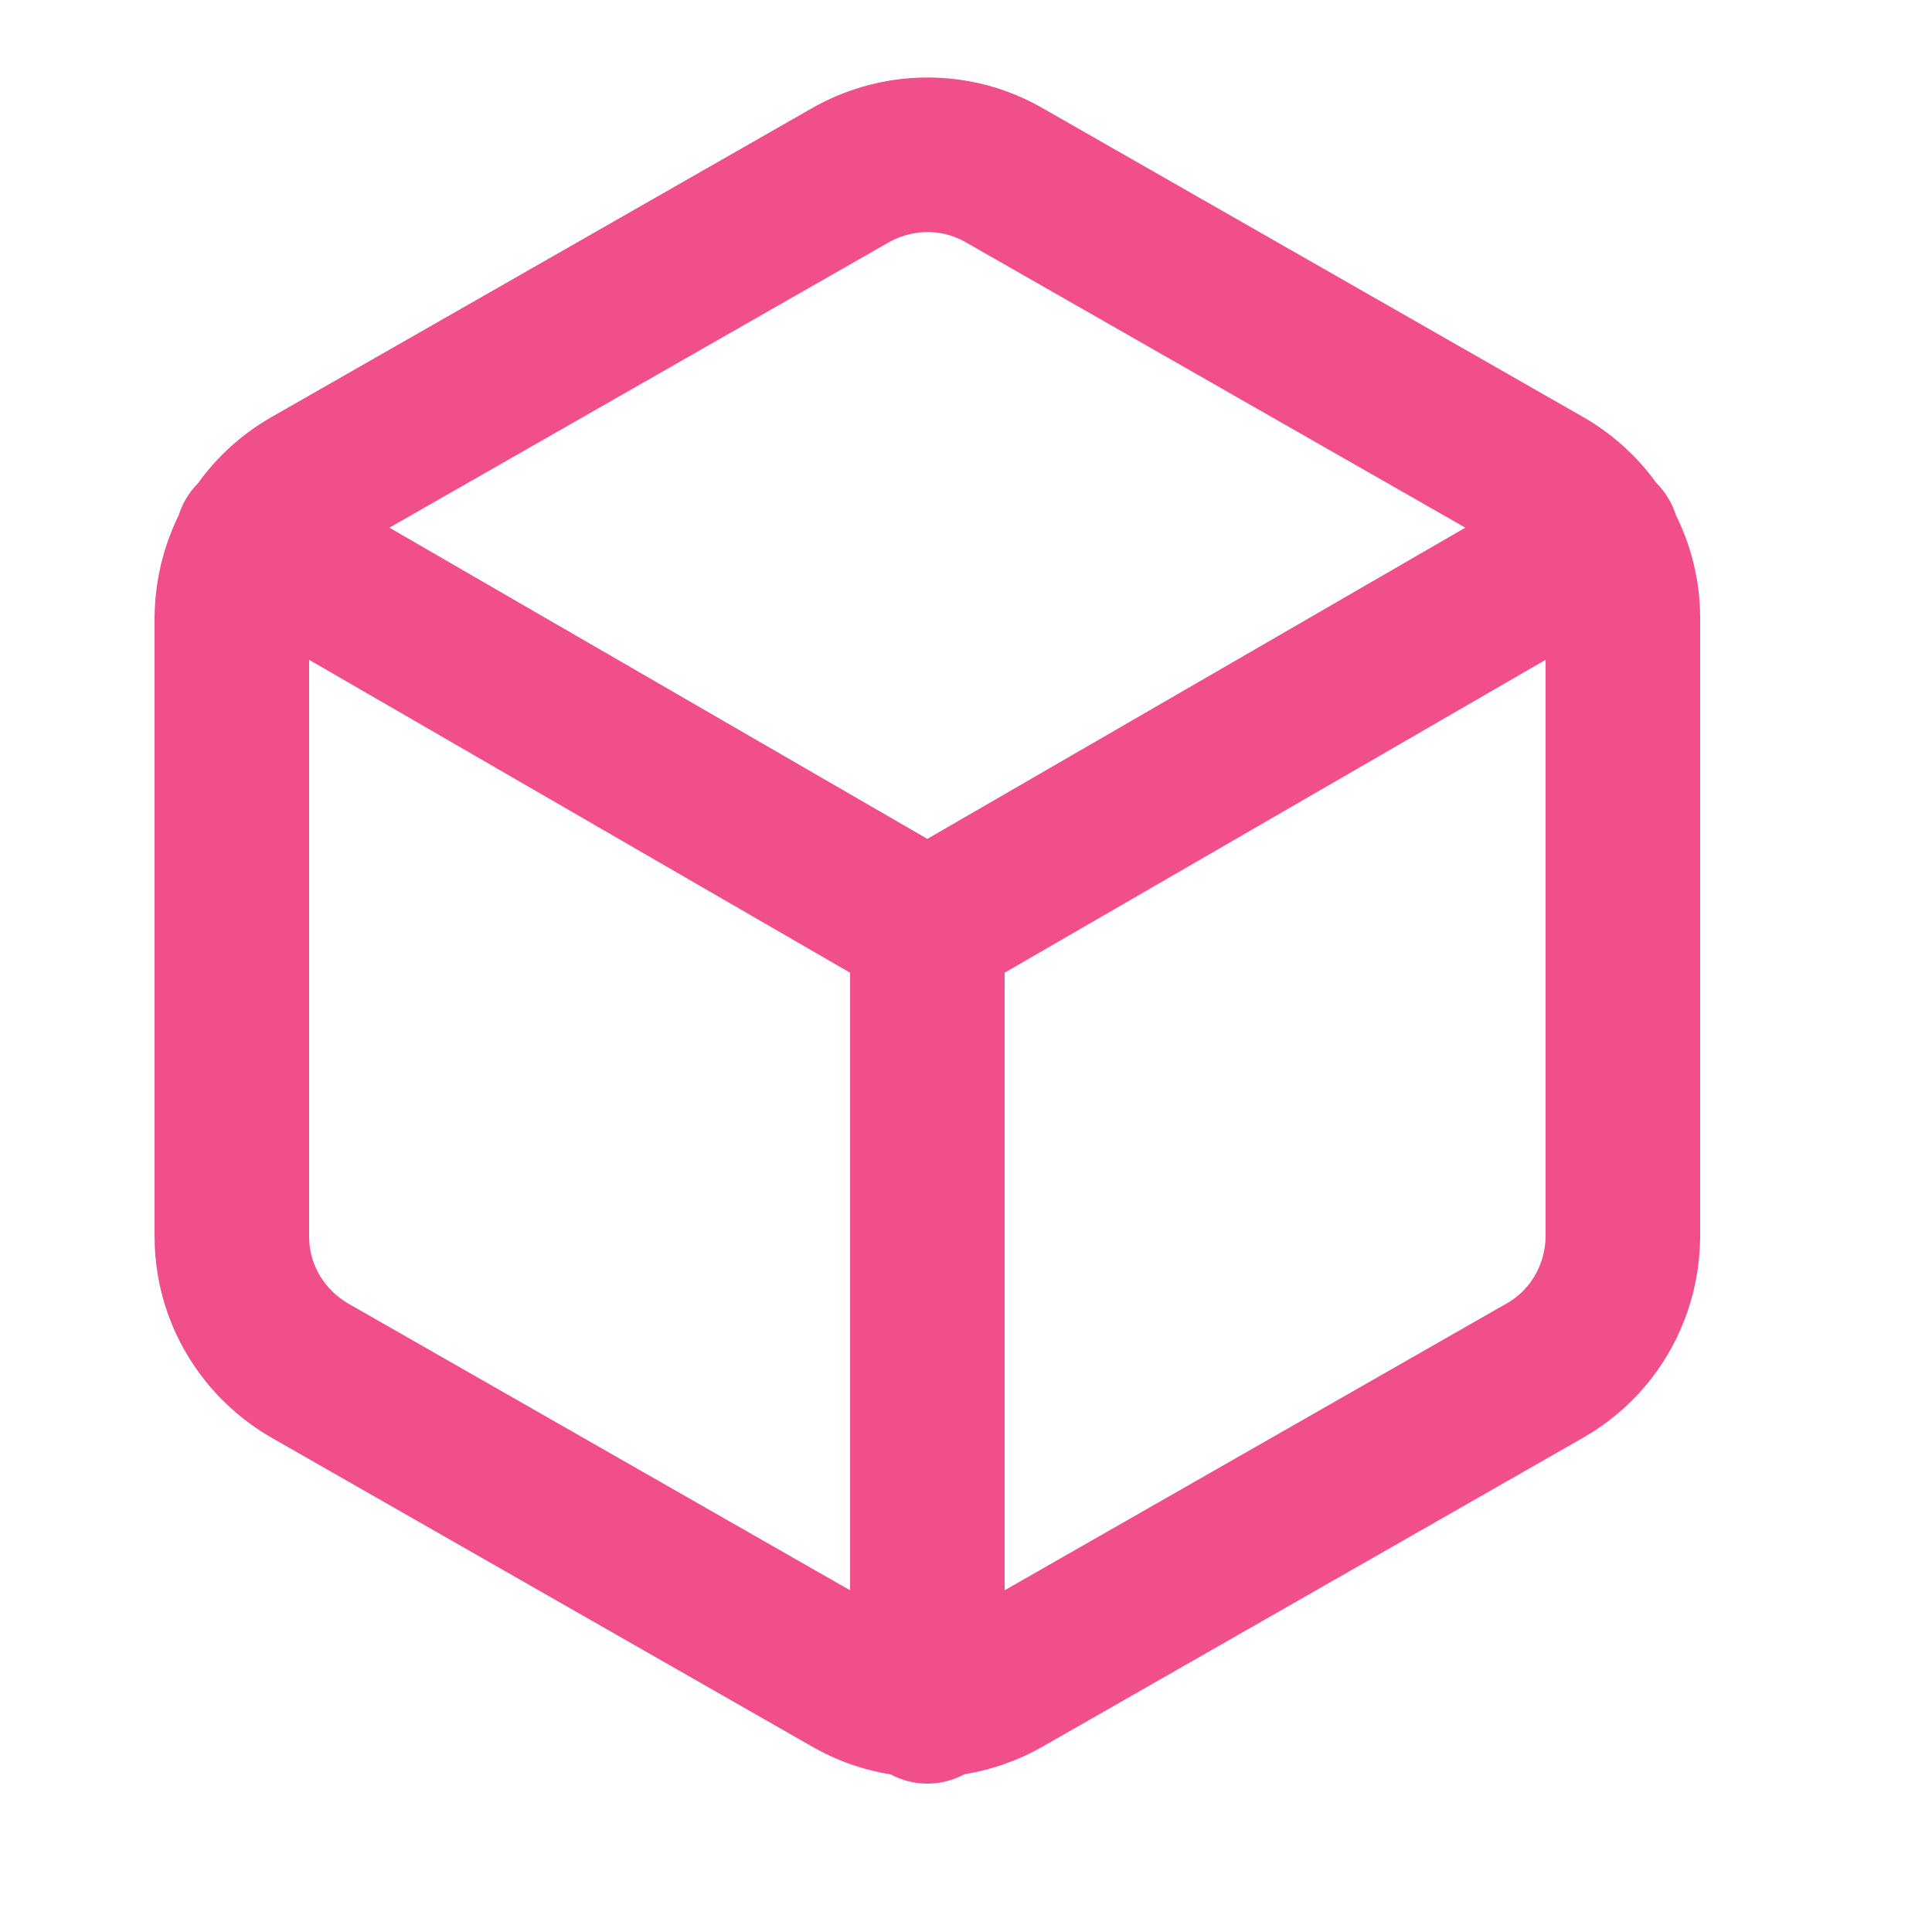
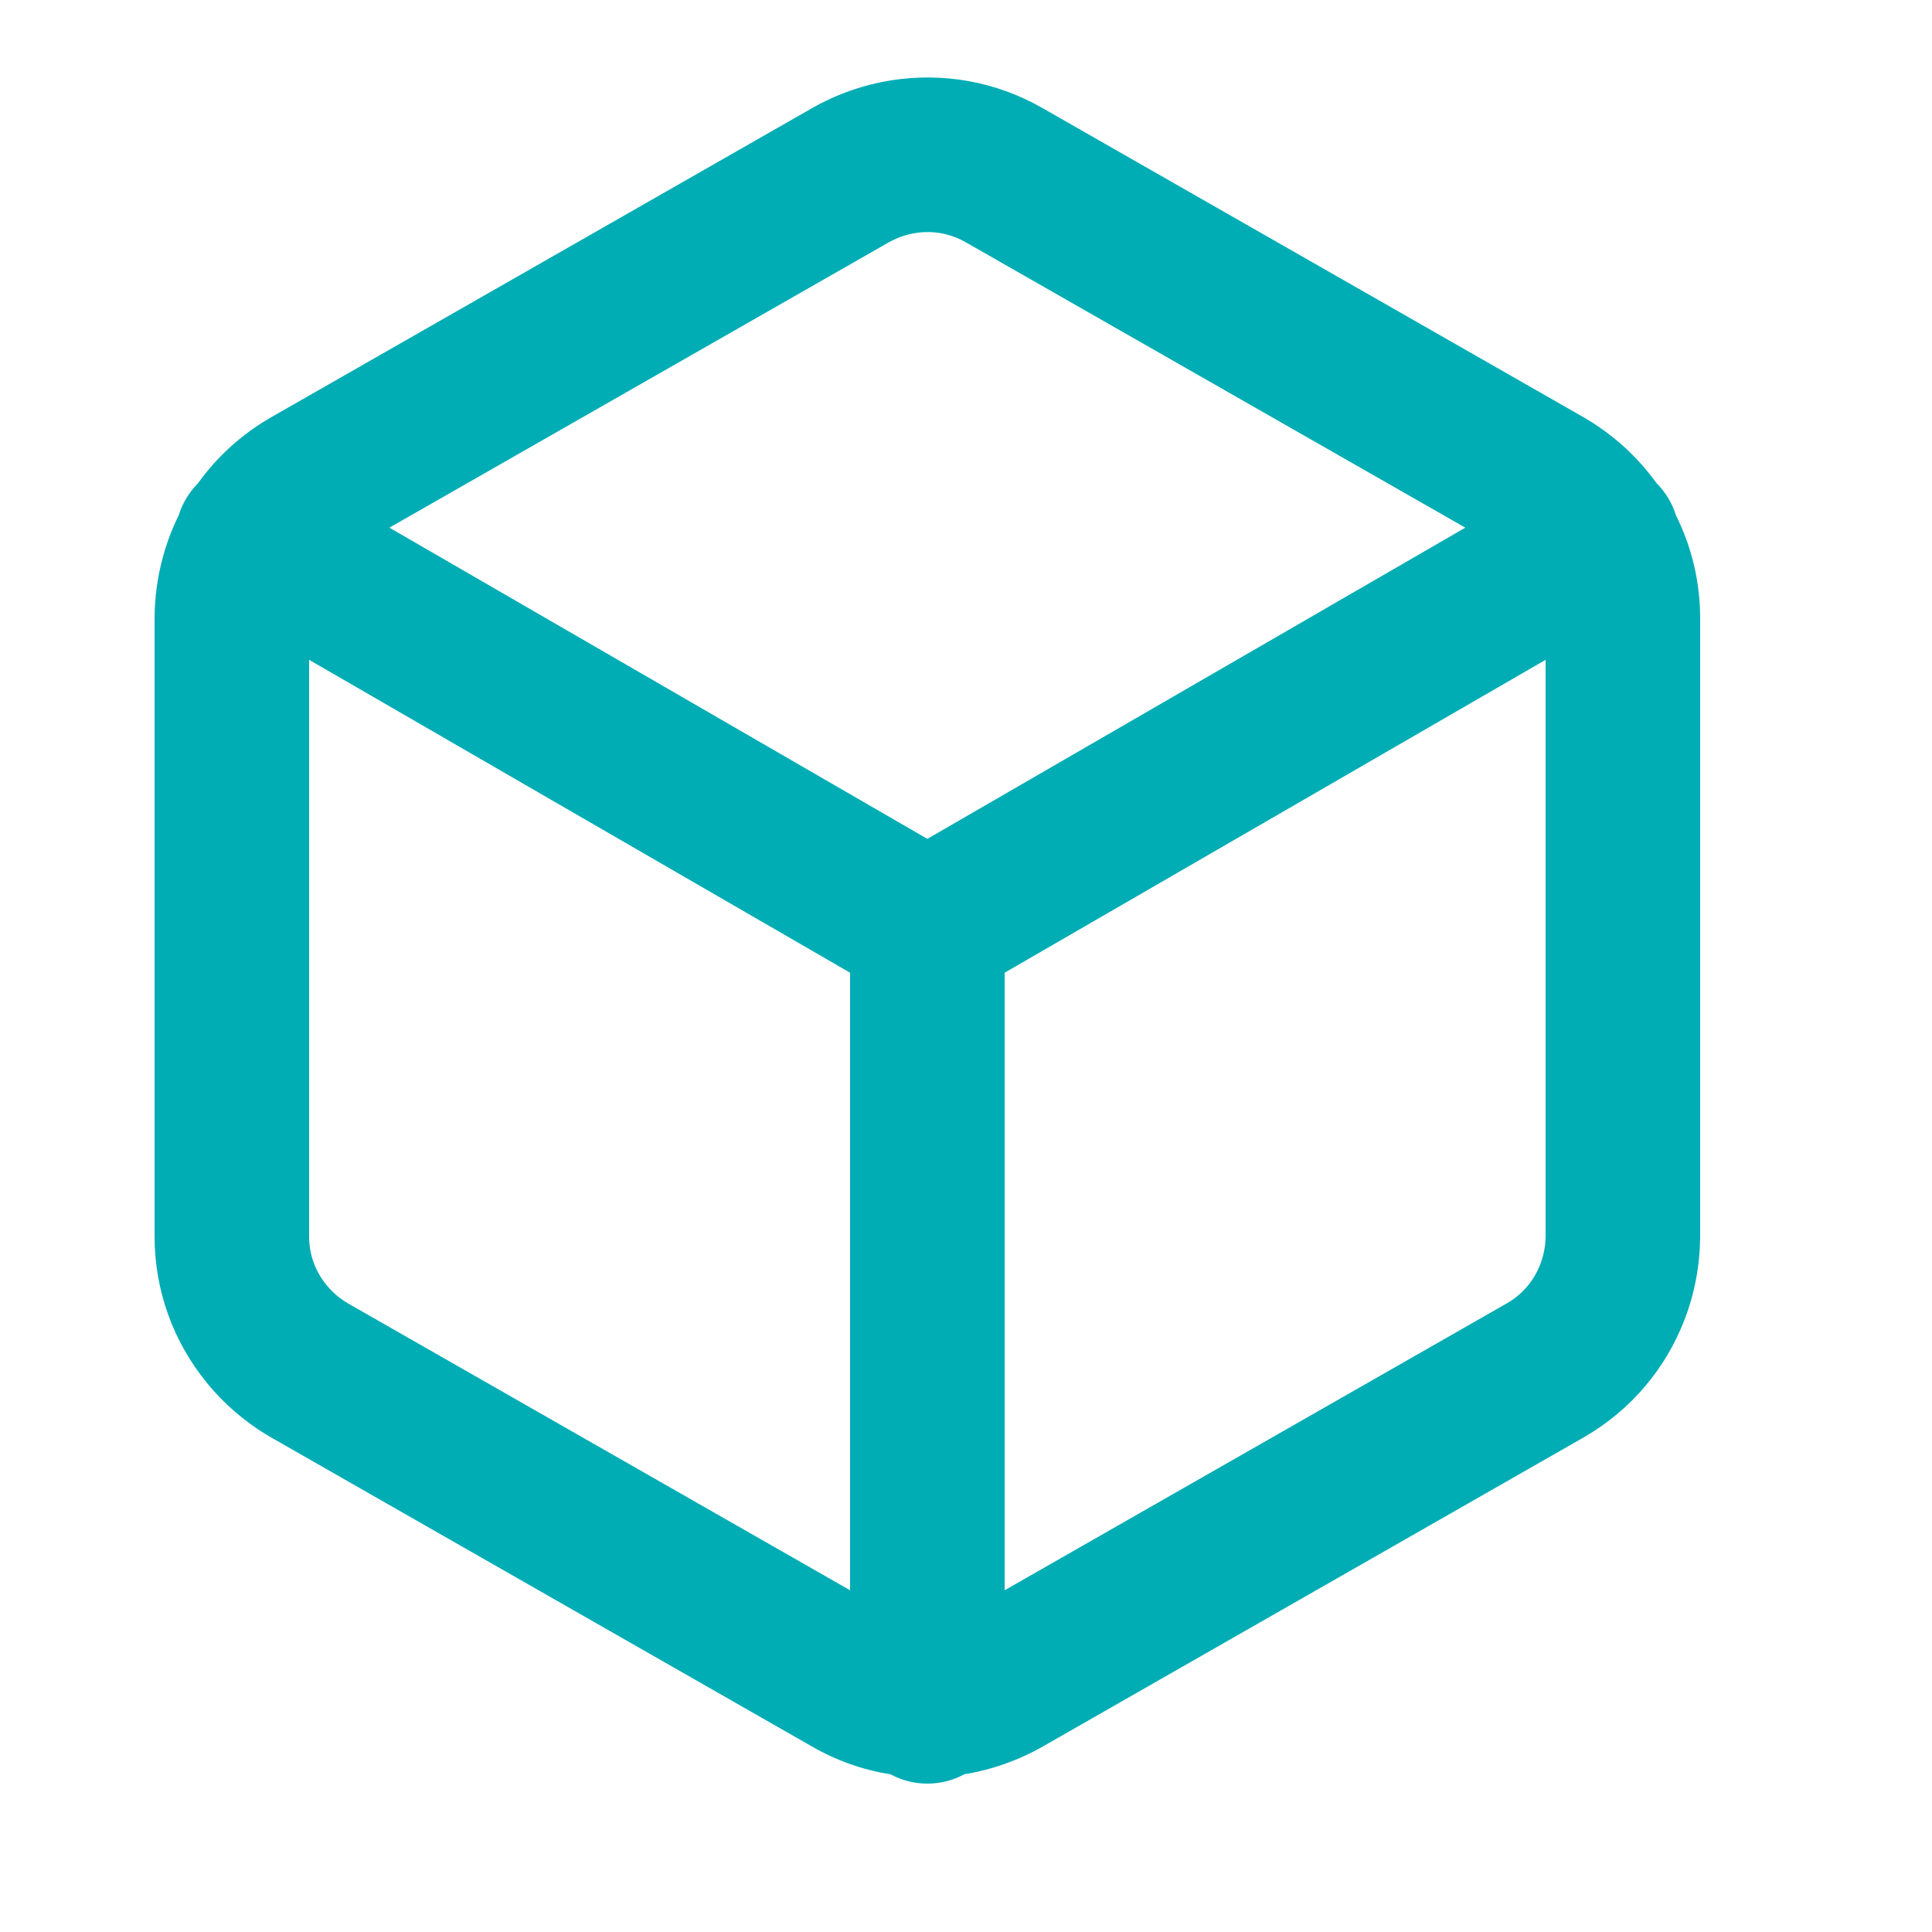
<svg xmlns="http://www.w3.org/2000/svg" version="1.1" id="sphere" x="0px" y="0px" viewBox="0 0 25 25" xml:space="preserve">
  <style type="text/css">
    .icon0 {
-       fill: #f04f8b;
+       fill: rgb(0, 173, 181);
    }
  </style>
  <g>
    <path class="icon0" d="M18.961 6.828l-6.961 4.027-6.961-4.027 6.456-3.689c0.112-0.064 0.232-0.105 0.355-0.124 0.218-0.034 0.445 0.003 0.654 0.124zM11.526 22.961c0.141 0.076 0.303 0.119 0.474 0.119 0.173 0 0.336-0.044 0.478-0.121 0.356-0.058 0.701-0.18 1.017-0.36l7.001-4.001c0.618-0.357 1.060-0.897 1.299-1.514 0.133-0.342 0.202-0.707 0.205-1.084v-8c0-0.478-0.113-0.931-0.314-1.334-0.022-0.071-0.052-0.14-0.091-0.207-0.046-0.079-0.1-0.149-0.162-0.21-0.031-0.043-0.064-0.086-0.097-0.127-0.23-0.286-0.512-0.528-0.831-0.715l-7.009-4.005c-0.61-0.352-1.3-0.465-1.954-0.364-0.363 0.057-0.715 0.179-1.037 0.363l-7.001 4.001c-0.383 0.221-0.699 0.513-0.941 0.85-0.060 0.060-0.114 0.13-0.159 0.207-0.039 0.068-0.070 0.138-0.092 0.21-0.040 0.080-0.076 0.163-0.108 0.246-0.132 0.343-0.201 0.708-0.204 1.078v8.007c0.001 0.71 0.248 1.363 0.664 1.878 0.23 0.286 0.512 0.528 0.831 0.715l7.009 4.005c0.324 0.187 0.67 0.307 1.022 0.362zM11 12.587v7.991l-6.495-3.711c-0.111-0.065-0.207-0.148-0.285-0.245-0.139-0.172-0.22-0.386-0.22-0.622v-7.462zM13 20.578v-7.991l7-4.049v7.462c-0.001 0.121-0.025 0.246-0.070 0.362-0.080 0.206-0.225 0.384-0.426 0.5z" />
  </g>
</svg>
